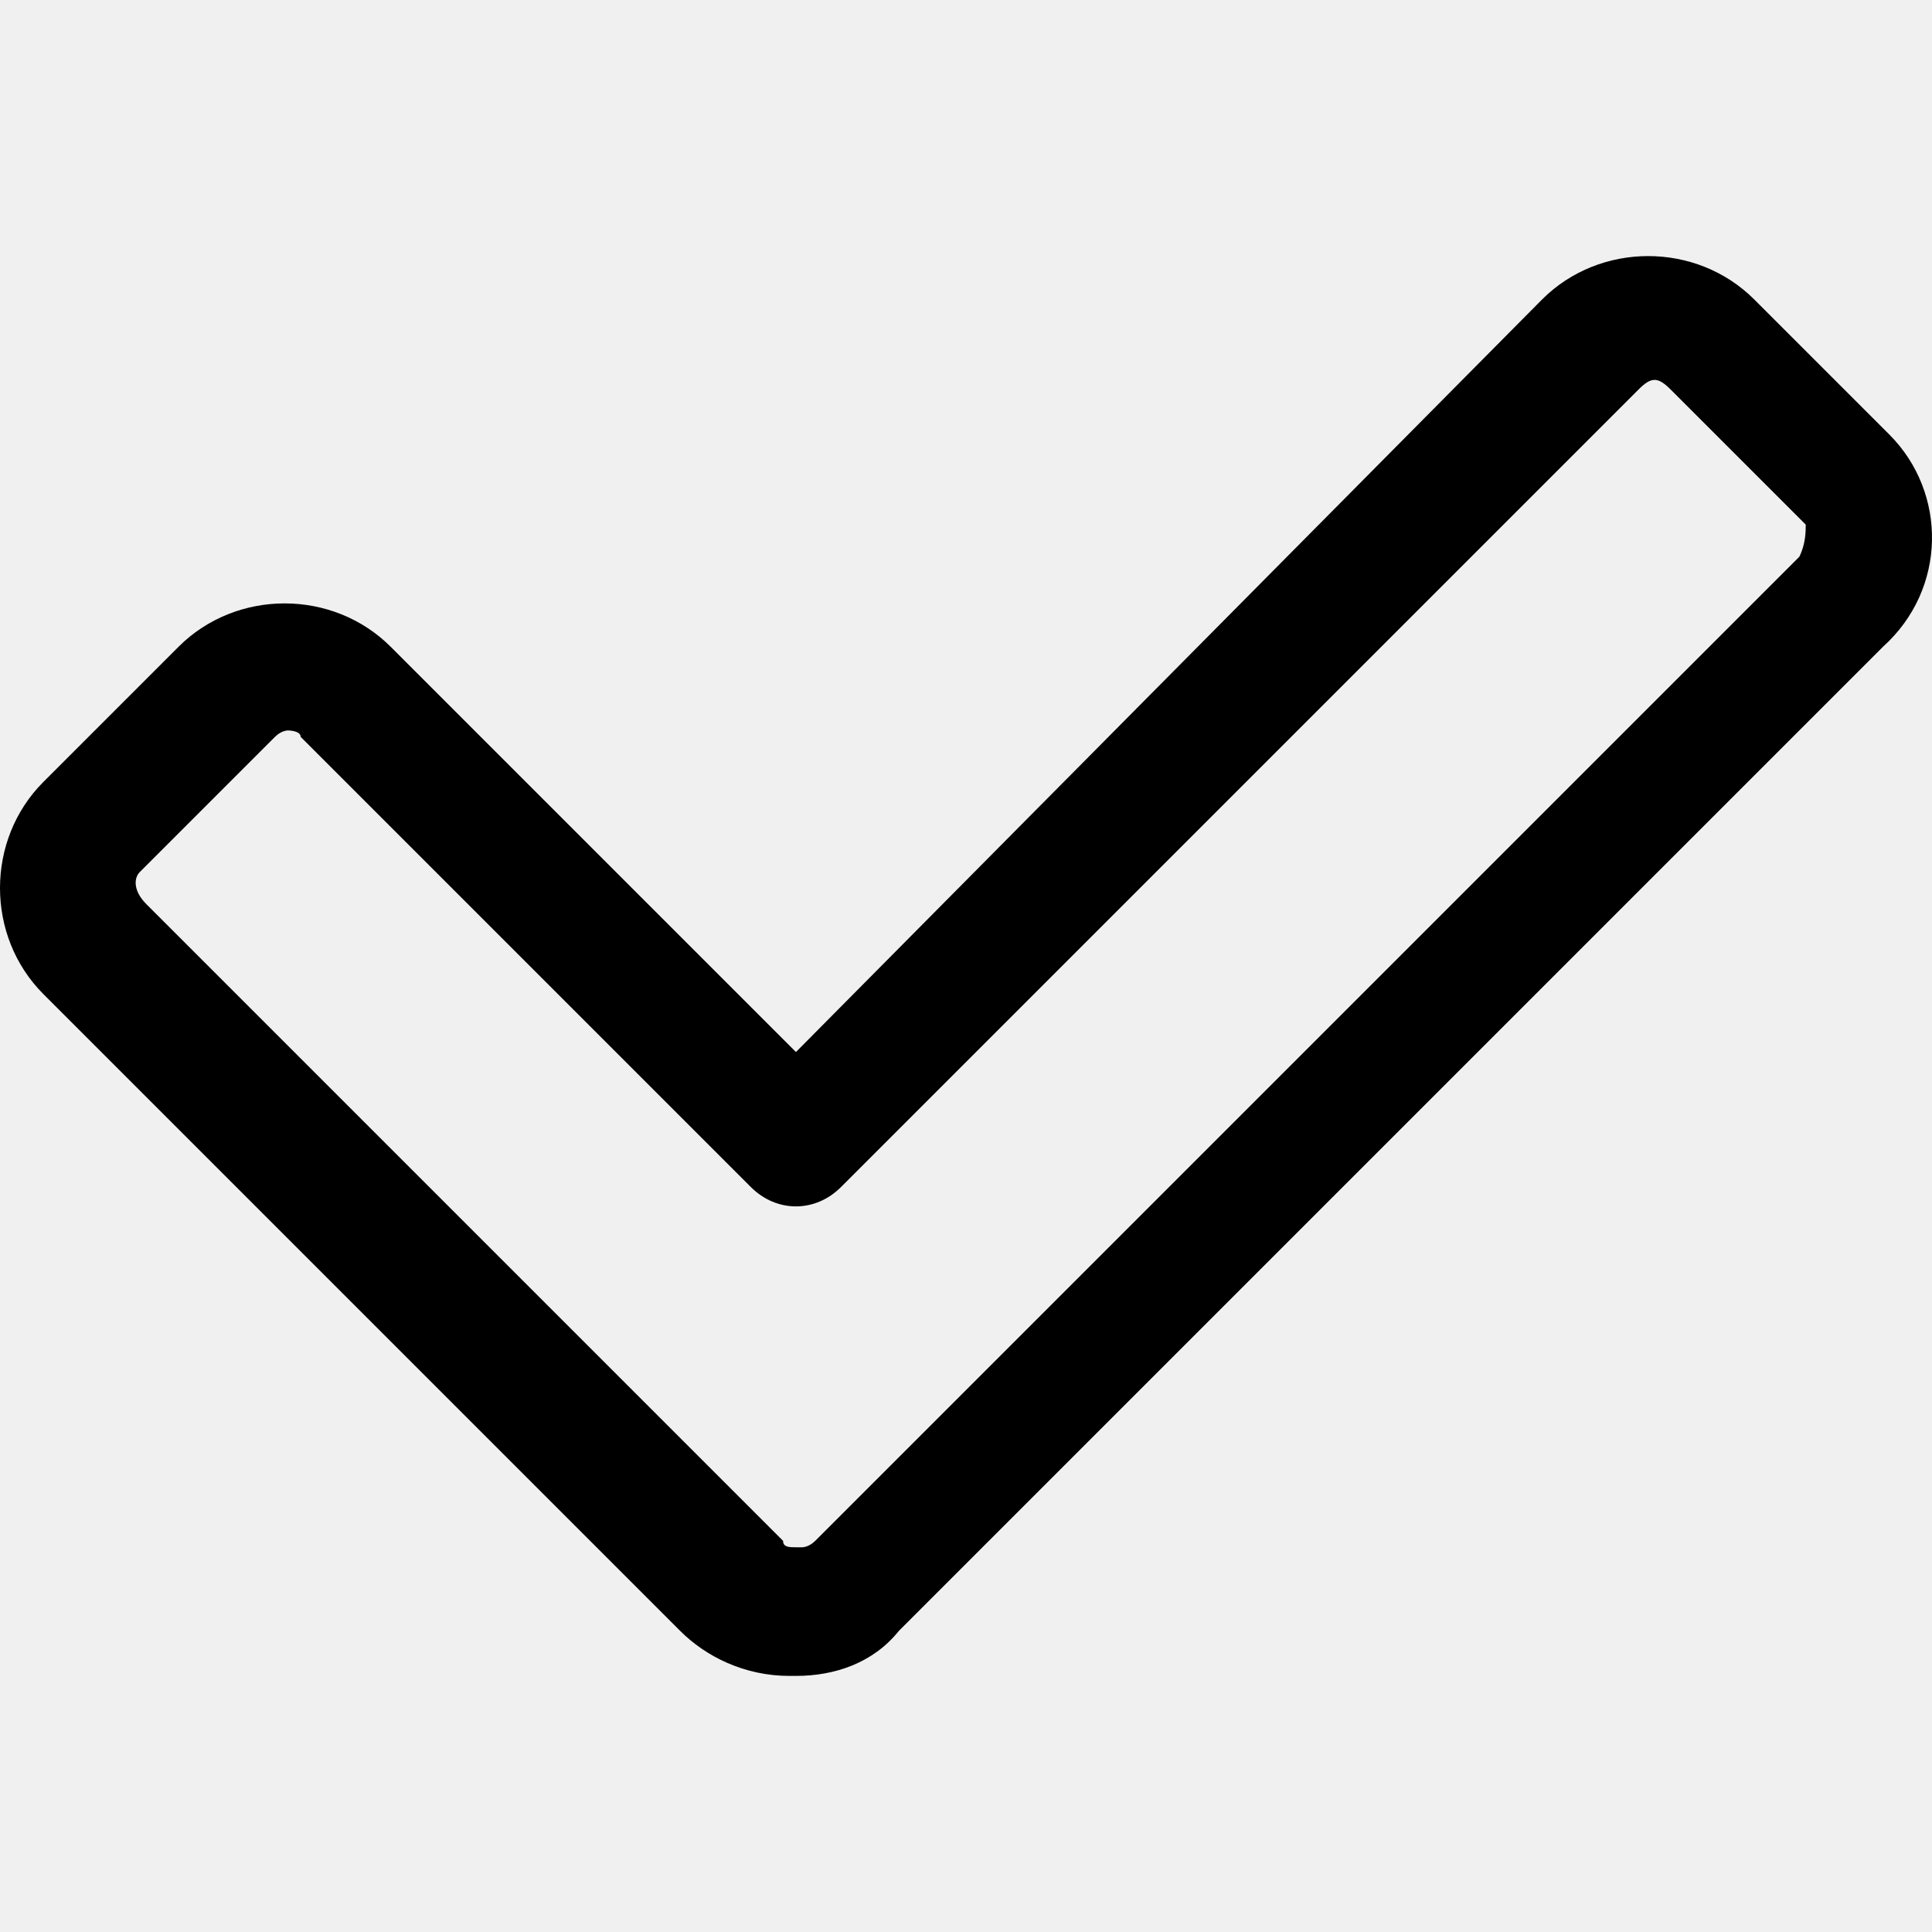
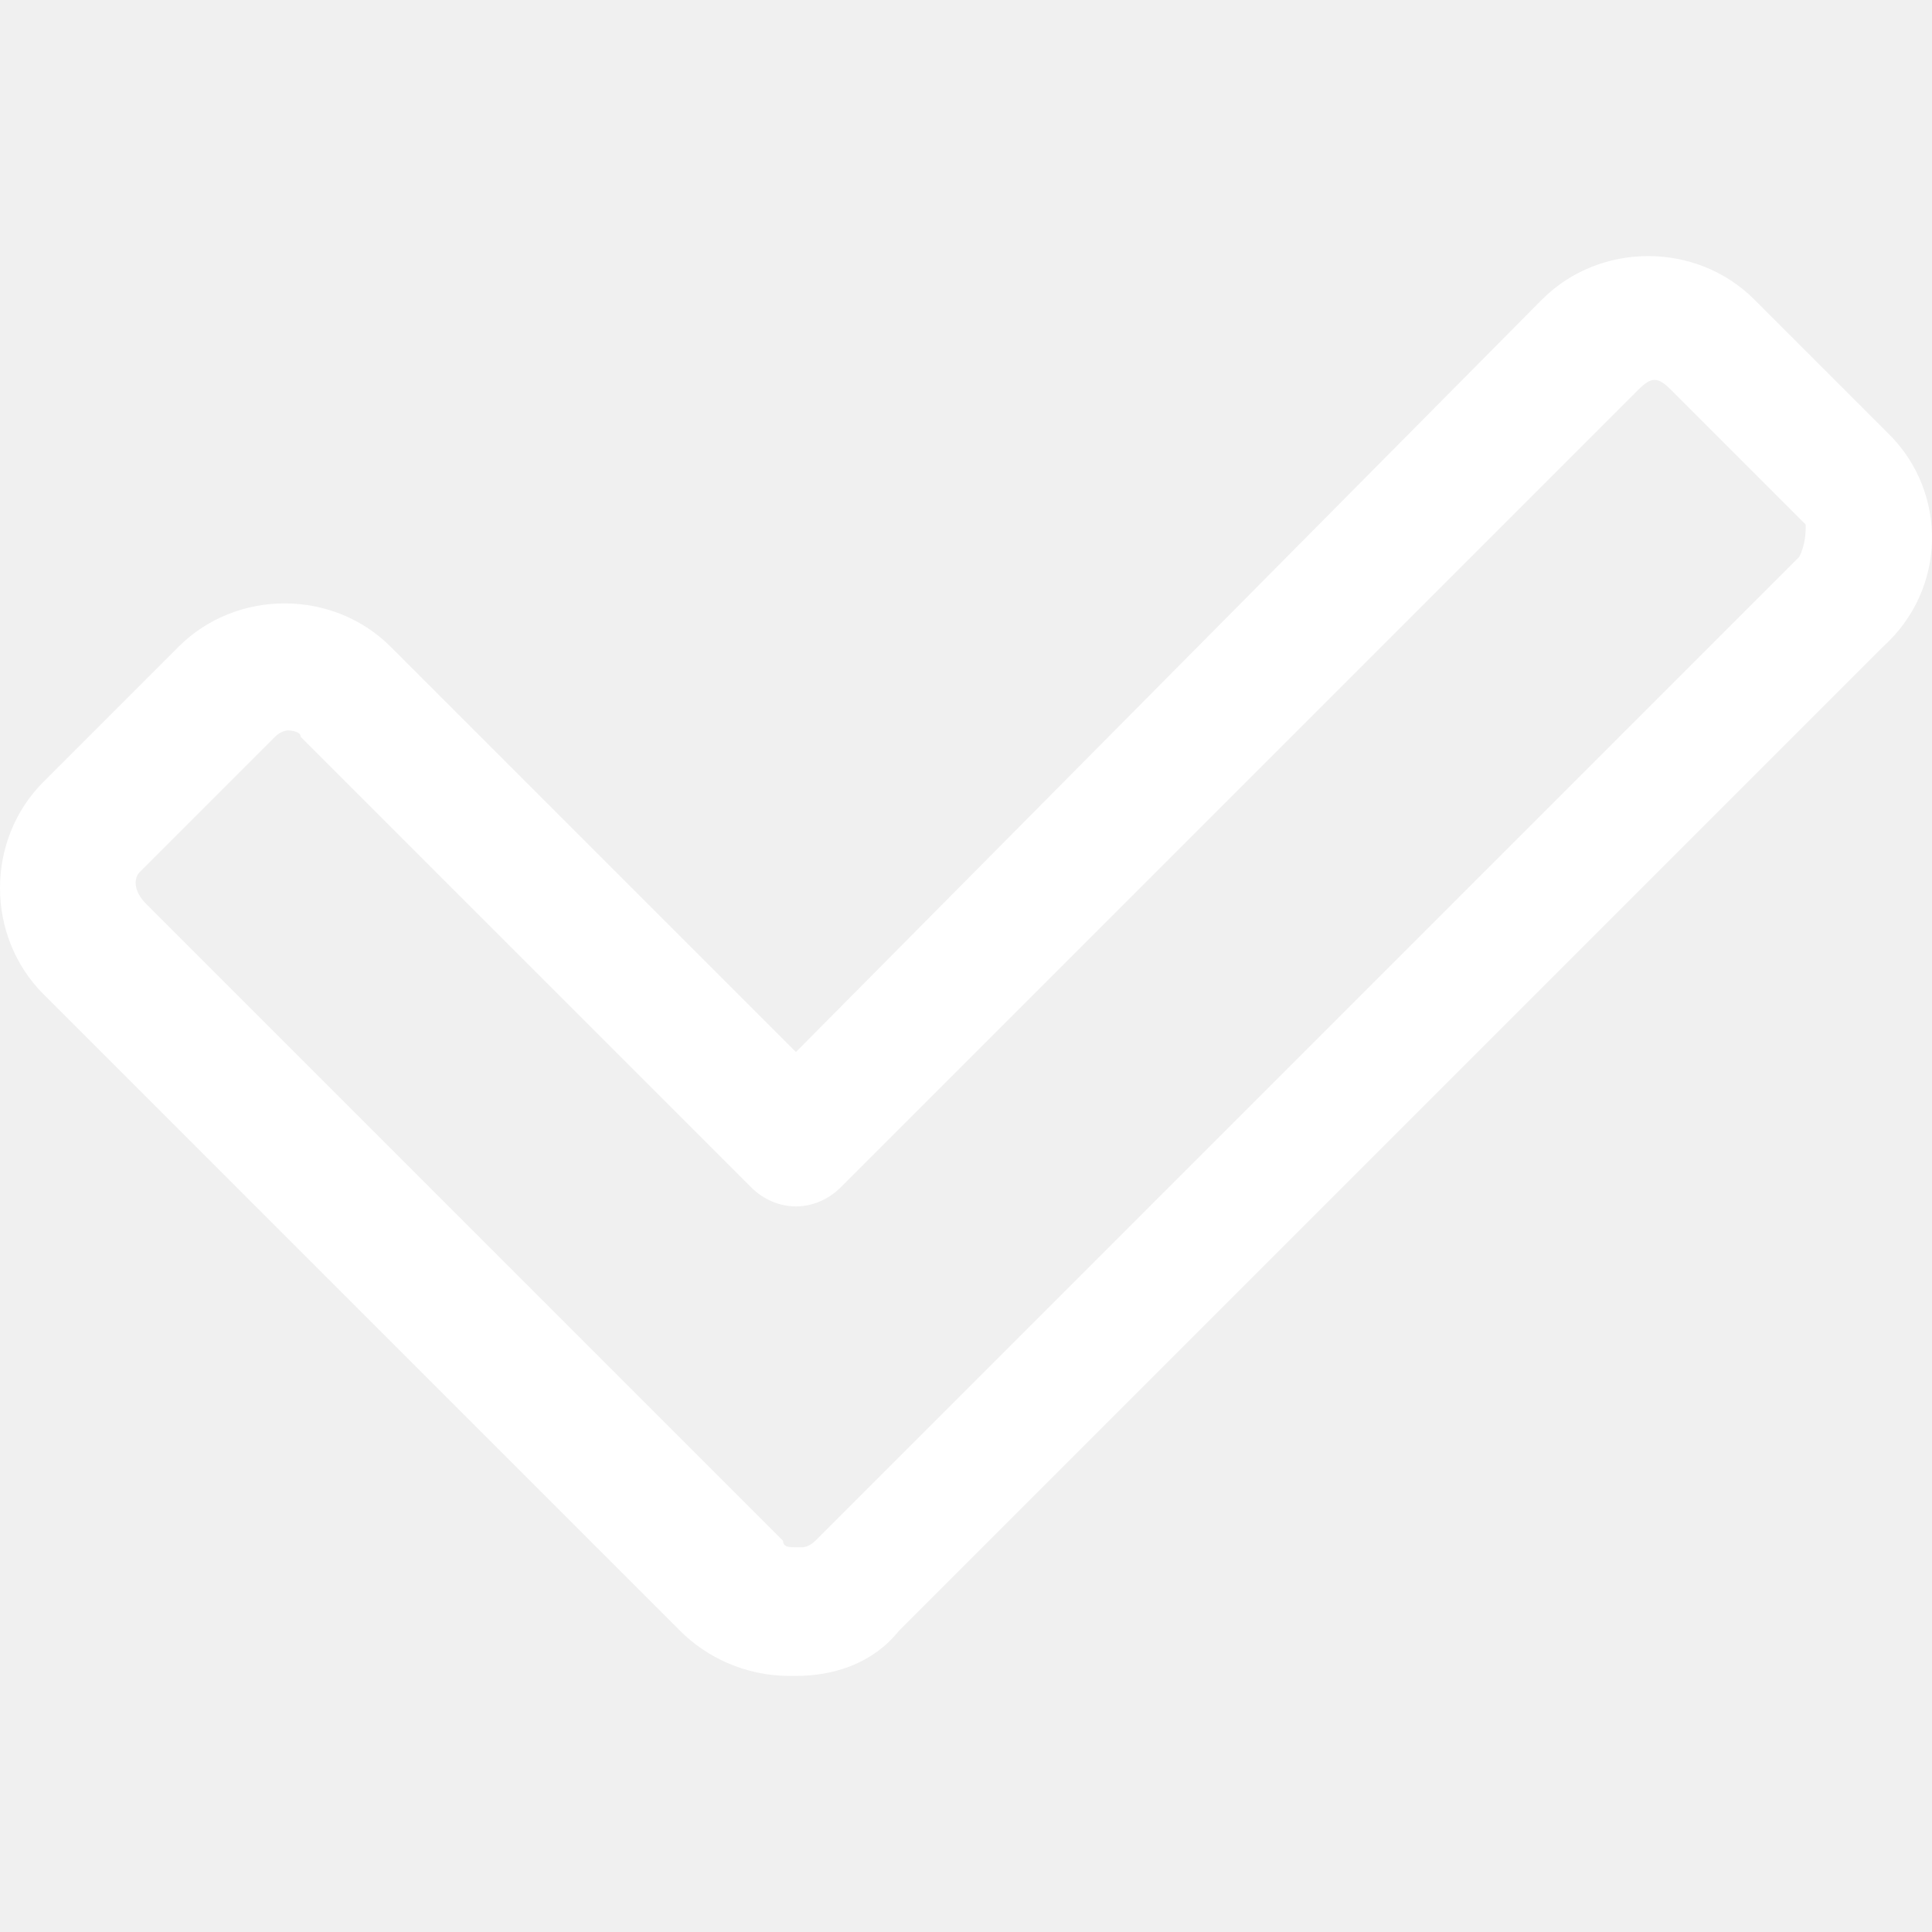
- <svg xmlns="http://www.w3.org/2000/svg" version="1.1" id="Layer_1" x="0px" y="0px" viewBox="0 0 511.999 511.999" style="enable-background:new 0 0 511.999 511.999;" xml:space="preserve">
+ <svg xmlns="http://www.w3.org/2000/svg" version="1.1" id="Layer_1" x="0px" y="0px" viewBox="0 0 511.999 511.999" style="enable-background:new 0 0 511.999 511.999;" xml:space="preserve" fill="white">
  <g>
    <g>
      <path d="M500.698,115.164L464.903,79.37c-15.34-15.341-40.908-15.341-56.248,0L210.932,278.798L103.548,171.413    c-15.341-15.34-40.908-15.34-56.248,0l-35.794,35.794c-15.34,15.34-15.34,40.908,0,56.249l168.746,168.746    c6.818,6.818,17.045,11.932,28.976,11.932h1.705c10.227,0,20.454-3.409,27.272-11.932l260.789-260.79    C516.038,156.072,516.038,130.505,500.698,115.164z M476.835,147.55l-260.79,260.789c-1.705,1.705-3.409,1.705-3.409,1.705h-1.705    c-1.705,0-3.409,0-3.409-1.705L38.776,239.594c-3.409-3.409-3.409-6.818-1.705-8.523l35.794-35.794    c1.704-1.705,3.409-1.705,3.409-1.705s3.409,0,3.409,1.705l119.315,119.315c6.818,6.818,17.045,6.818,23.863,0l211.359-211.359    c3.409-3.409,5.113-3.409,8.523,0l35.795,35.794C478.539,140.732,478.539,144.141,476.835,147.55z" />
    </g>
  </g>
  <g>
</g>
  <g>
</g>
  <g>
</g>
  <g>
</g>
  <g>
</g>
  <g>
</g>
  <g>
</g>
  <g>
</g>
  <g>
</g>
  <g>
</g>
  <g>
</g>
  <g>
</g>
  <g>
</g>
  <g>
</g>
  <g>
</g>
</svg>
